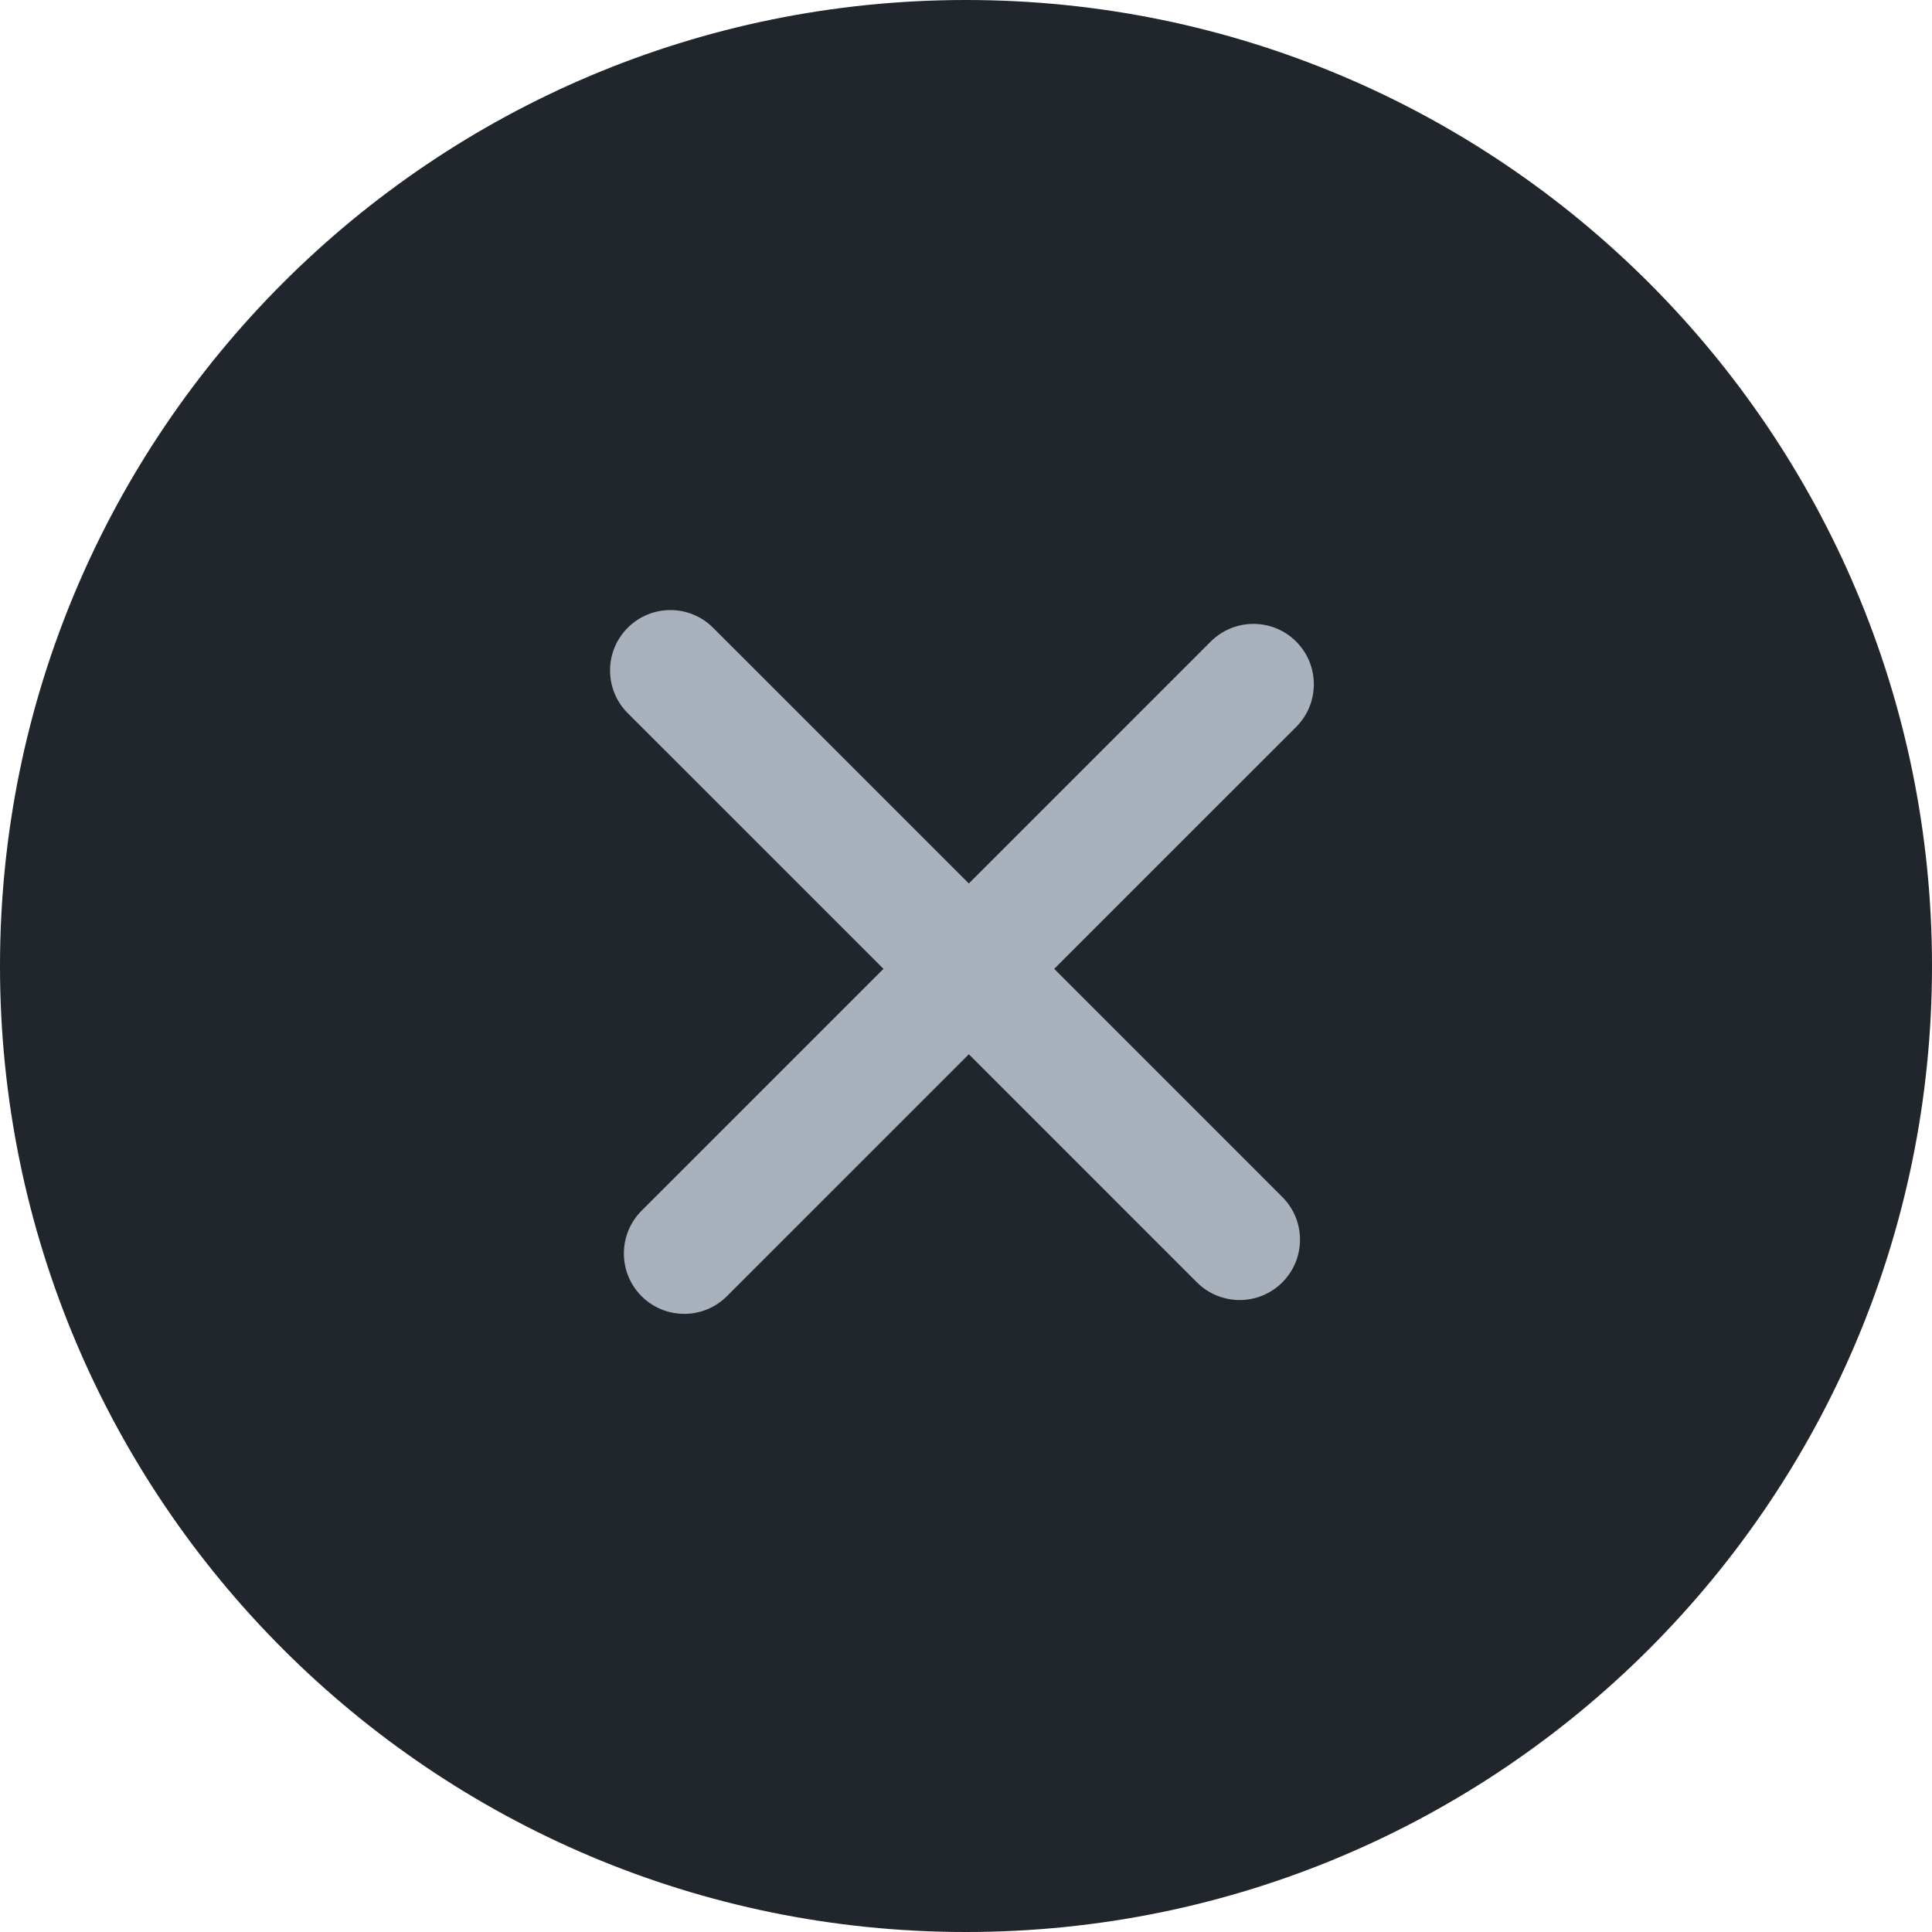
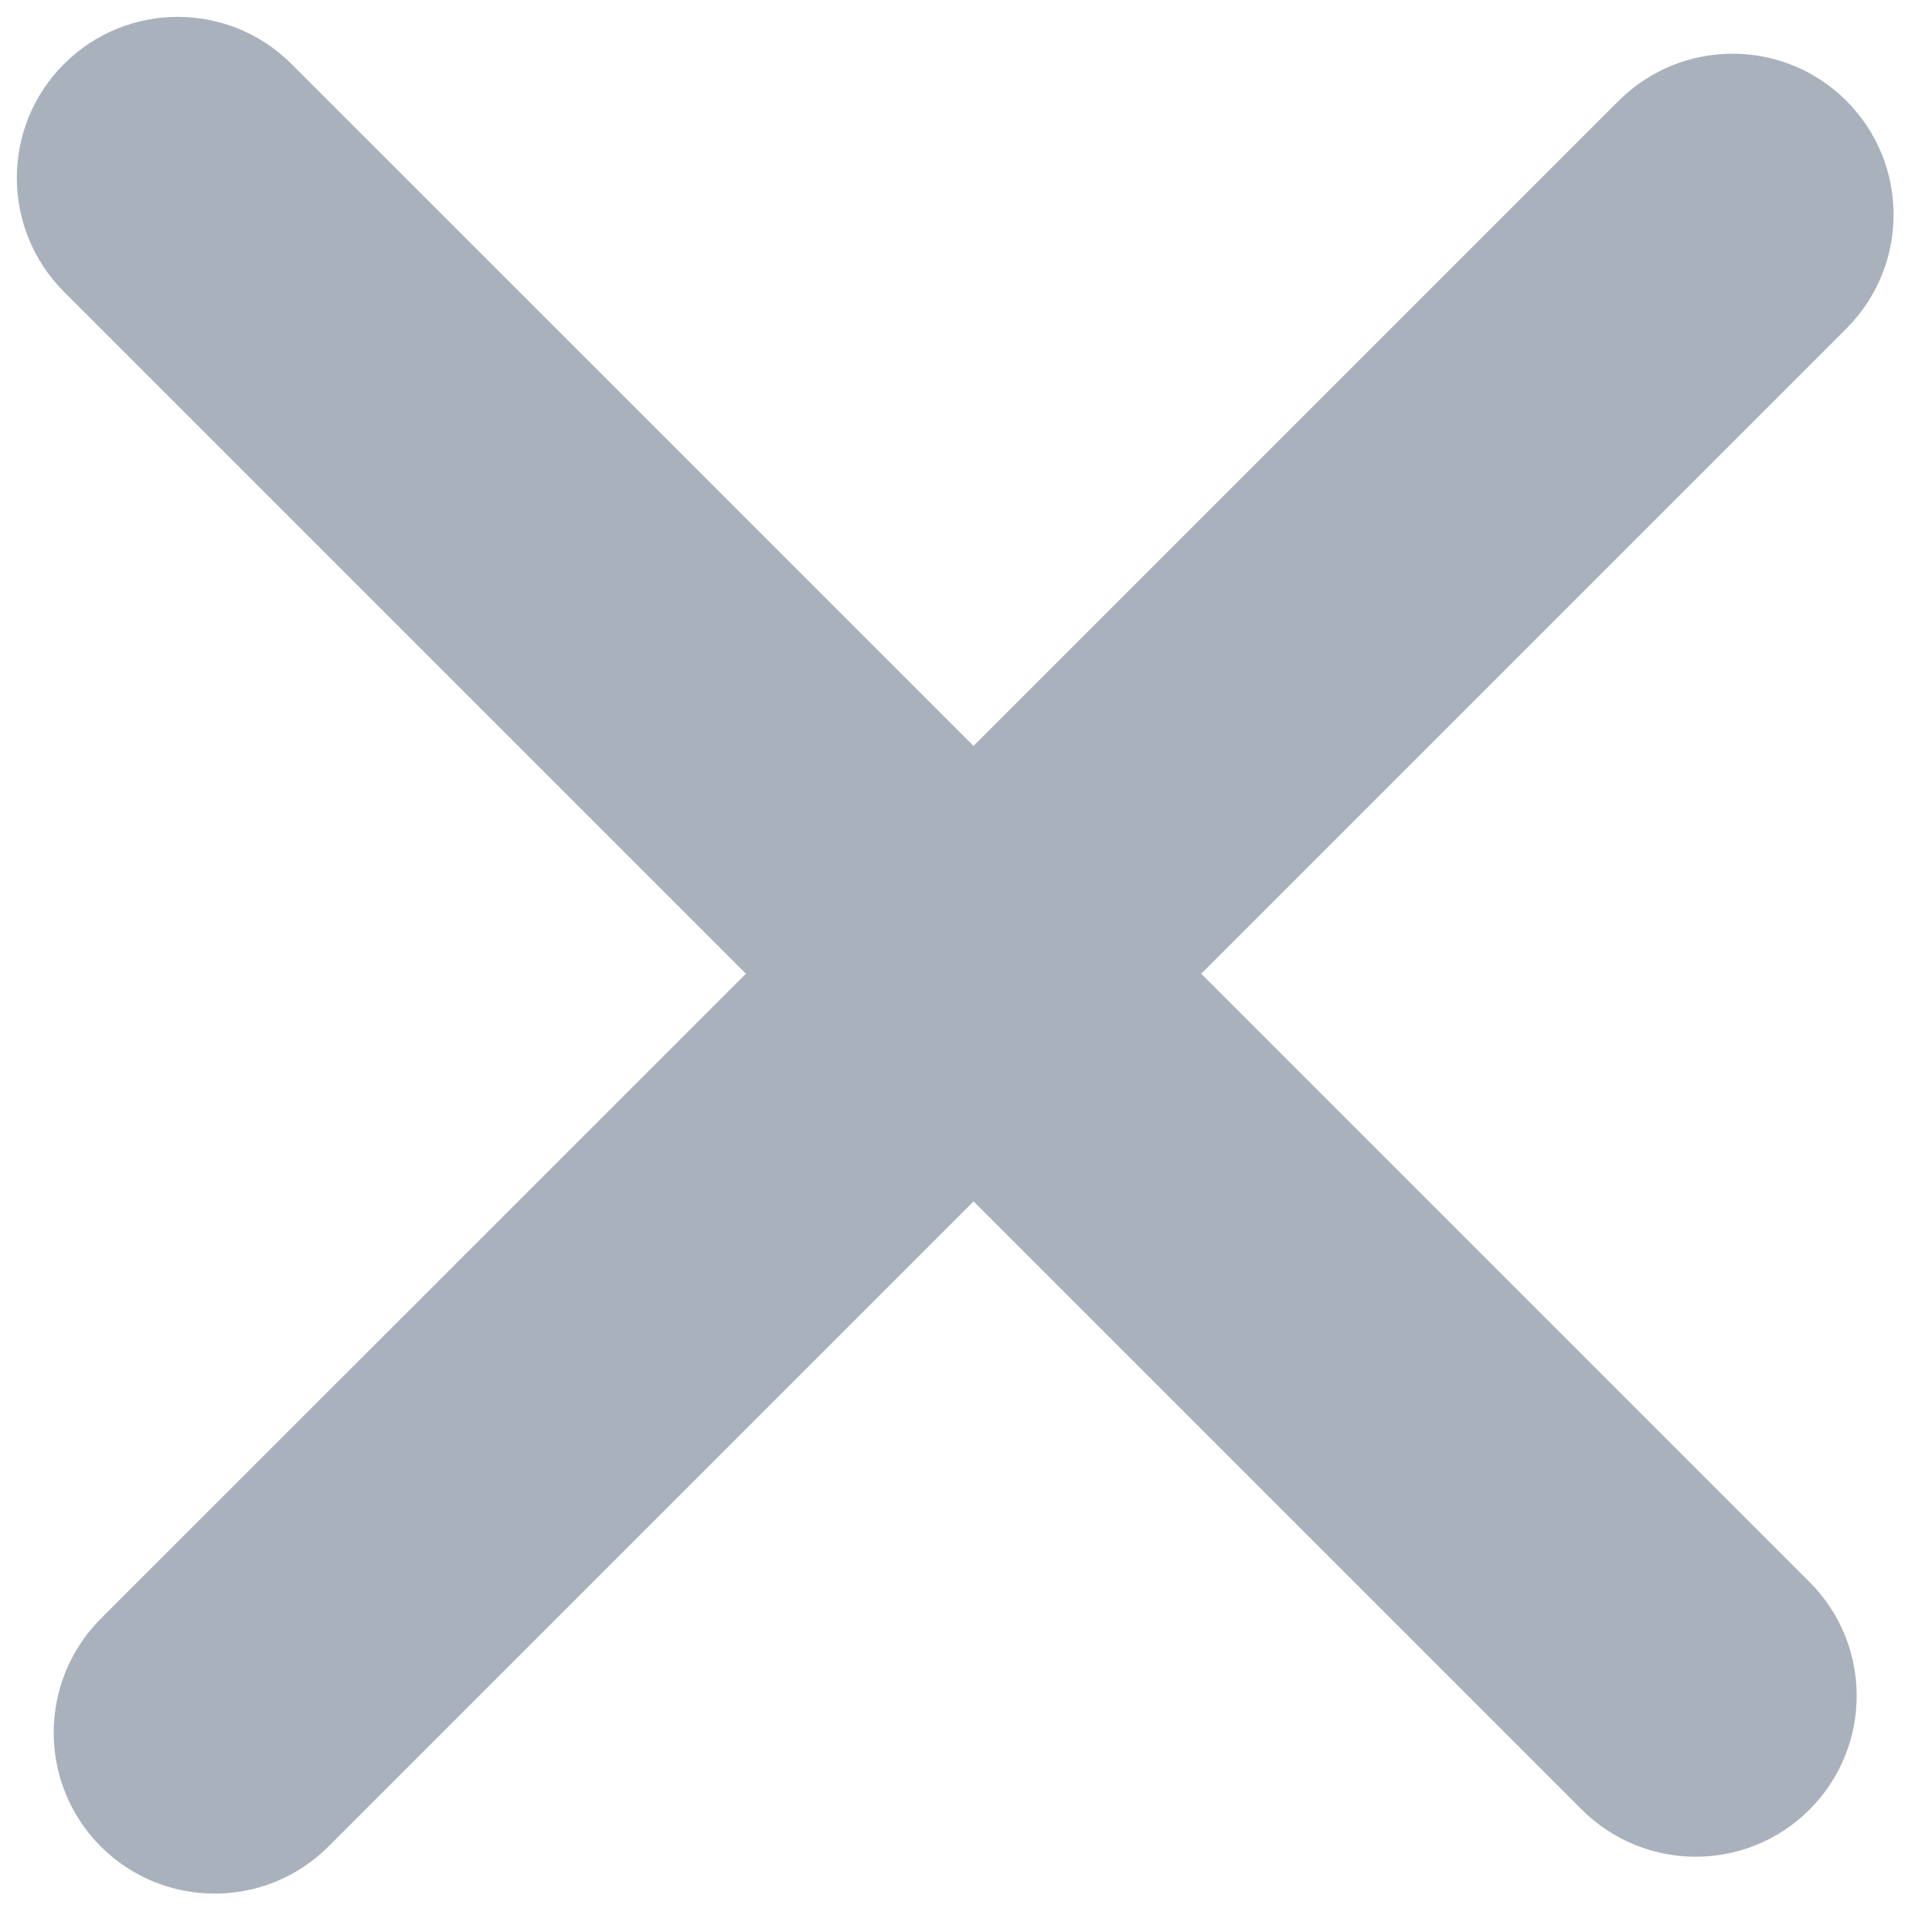
- <svg xmlns="http://www.w3.org/2000/svg" width="32" height="32" viewBox="0 0 32 32" fill="none">
-   <rect width="32" height="32" rx="16" fill="#21262C" />
-   <path fill-rule="evenodd" clip-rule="evenodd" d="M21.468 12.041C21.859 11.65 21.859 11.017 21.468 10.626C21.078 10.236 20.445 10.236 20.054 10.626L16.047 14.633L11.811 10.398C11.421 10.007 10.788 10.007 10.397 10.398C10.007 10.788 10.007 11.421 10.397 11.812L14.633 16.047L10.626 20.054C10.236 20.445 10.236 21.078 10.626 21.469C11.017 21.859 11.65 21.859 12.04 21.469L16.047 17.462L19.825 21.24C20.216 21.63 20.849 21.63 21.239 21.24C21.63 20.849 21.63 20.216 21.239 19.826L17.461 16.047L21.468 12.041Z" fill="#A9B2BC" />
+ <svg xmlns="http://www.w3.org/2000/svg" width="12" height="12" viewBox="0 0 12 12" fill="none">
+   <path fill-rule="evenodd" clip-rule="evenodd" d="M11.468 2.041C11.859 1.65 11.859 1.017 11.468 0.626C11.078 0.236 10.445 0.236 10.054 0.626L6.047 4.633L1.811 0.398C1.421 0.007 0.788 0.007 0.397 0.398C0.007 0.788 0.007 1.421 0.397 1.812L4.633 6.048L0.626 10.054C0.236 10.445 0.236 11.078 0.626 11.469C1.017 11.859 1.65 11.859 2.04 11.469L6.047 7.462L9.825 11.24C10.216 11.63 10.849 11.63 11.239 11.24C11.63 10.849 11.63 10.216 11.239 9.826L7.461 6.048L11.468 2.041Z" fill="#A9B2BC" />
</svg>
